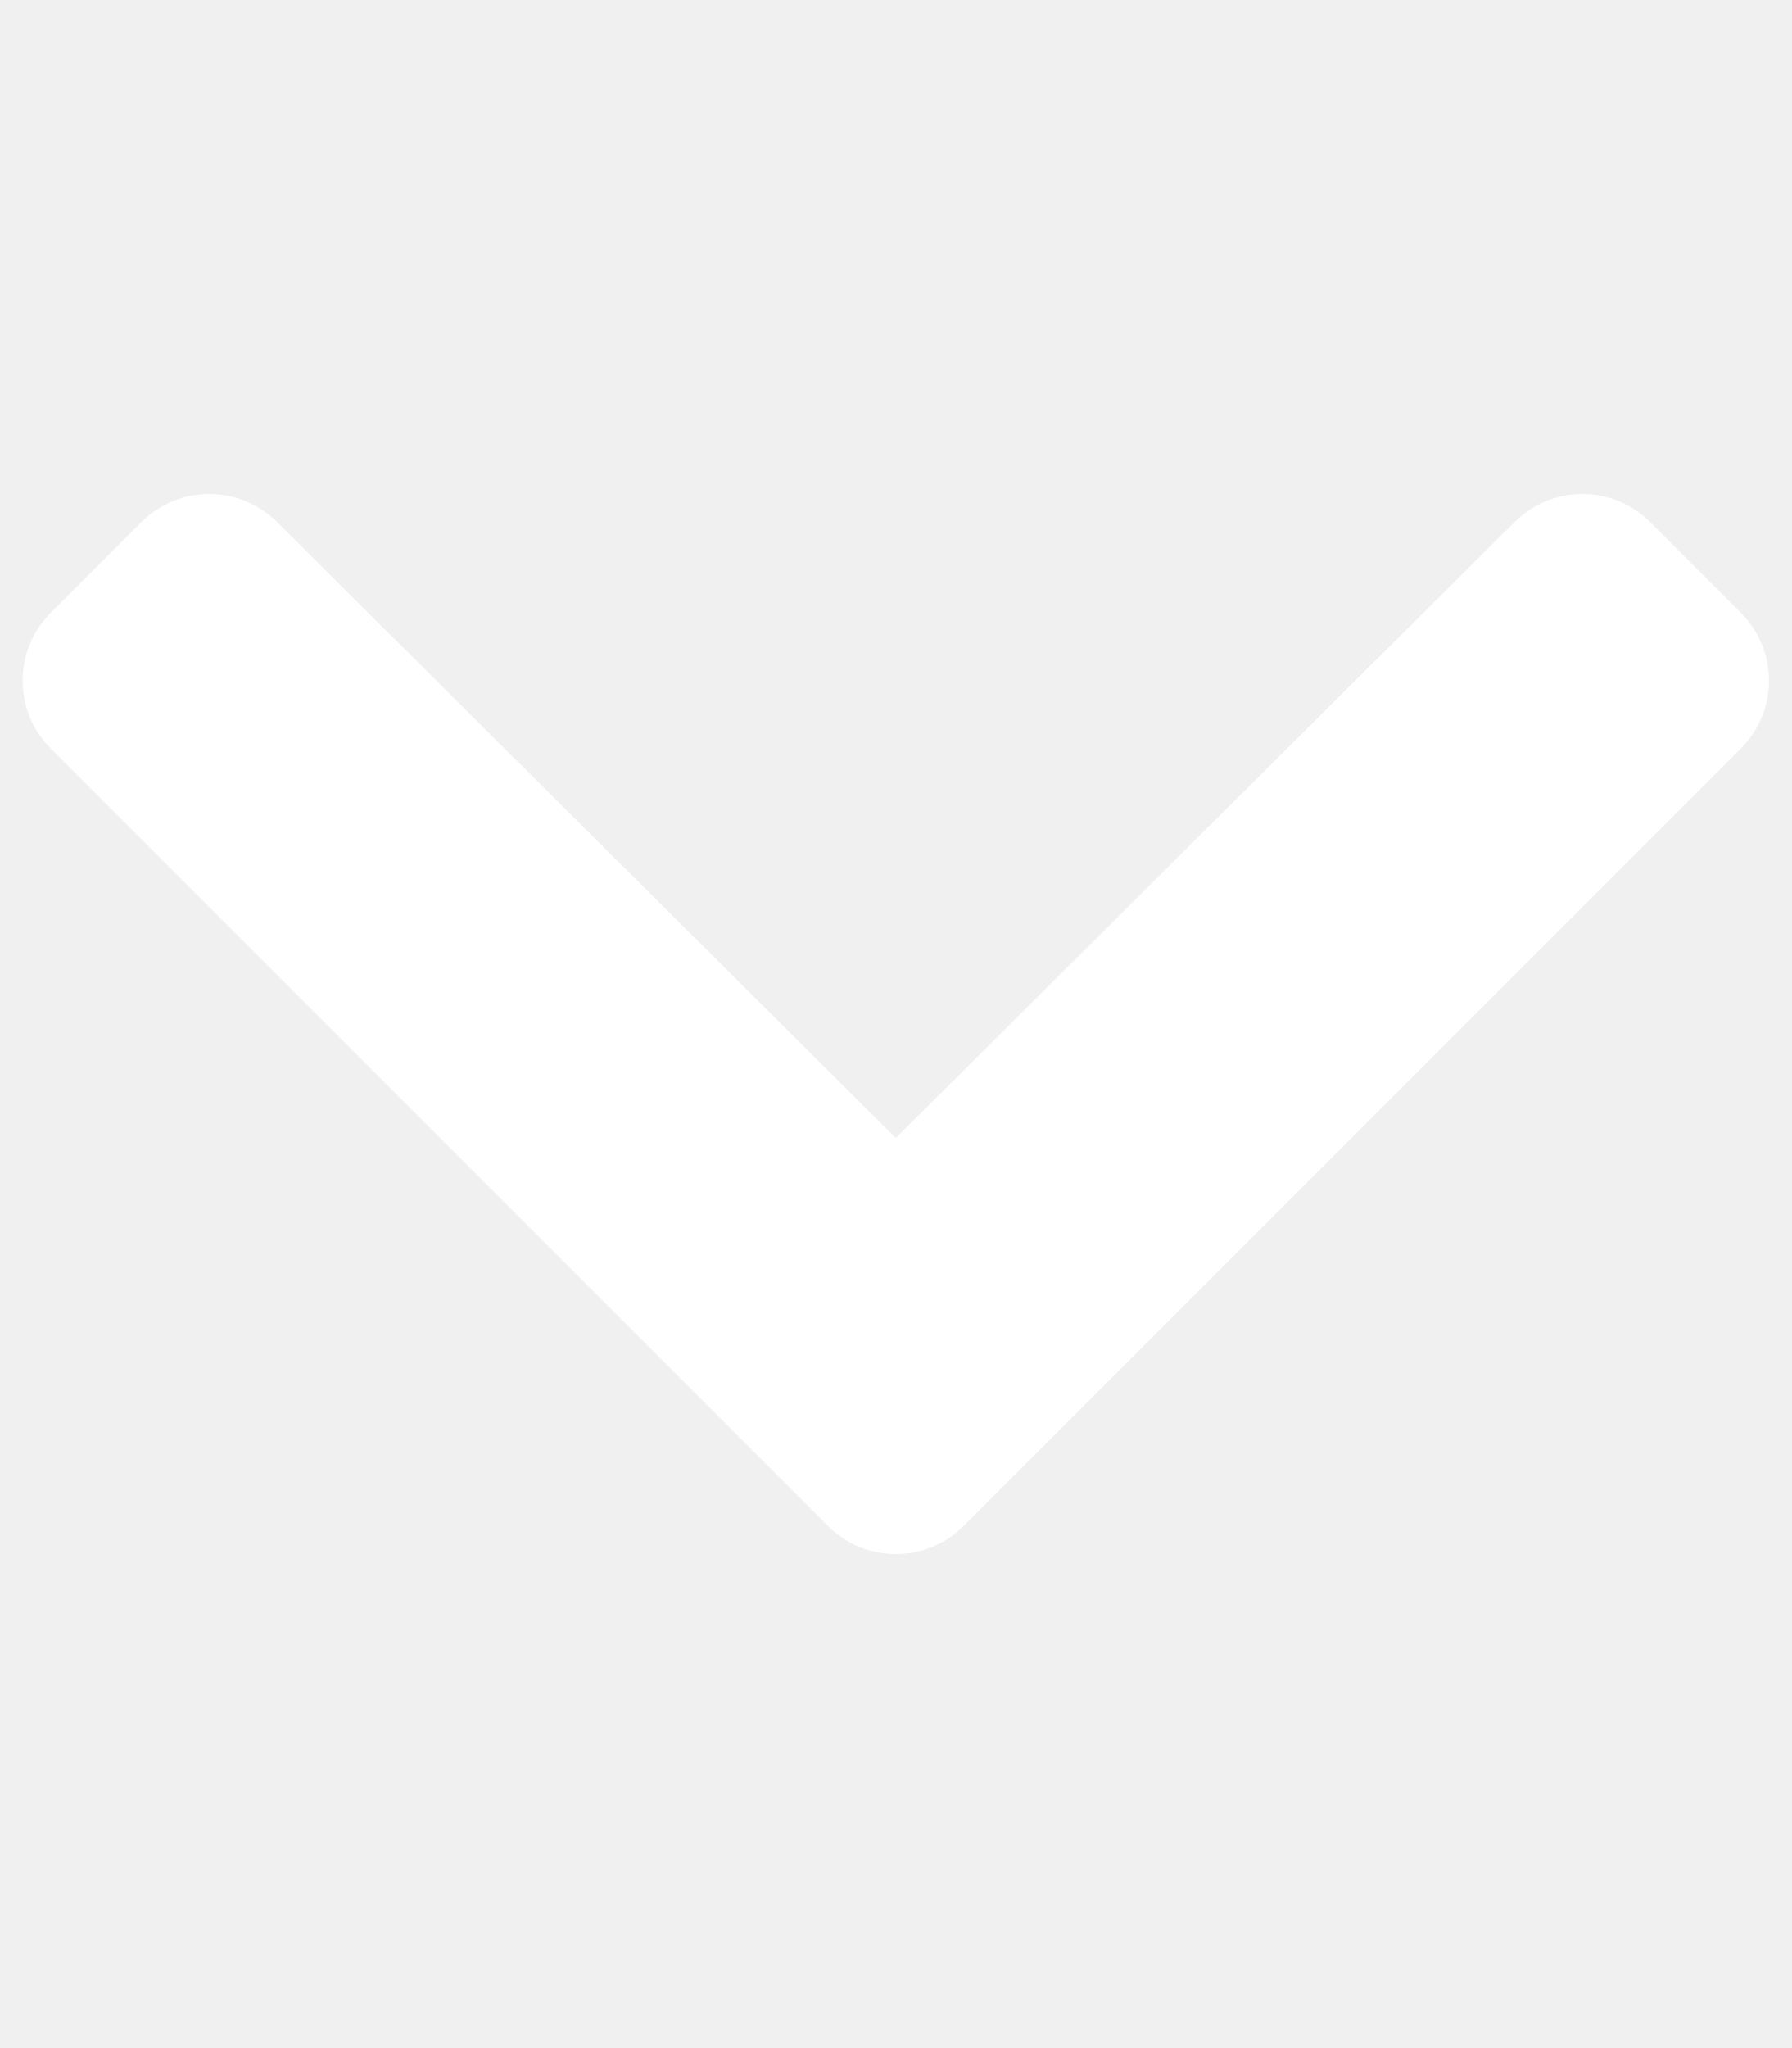
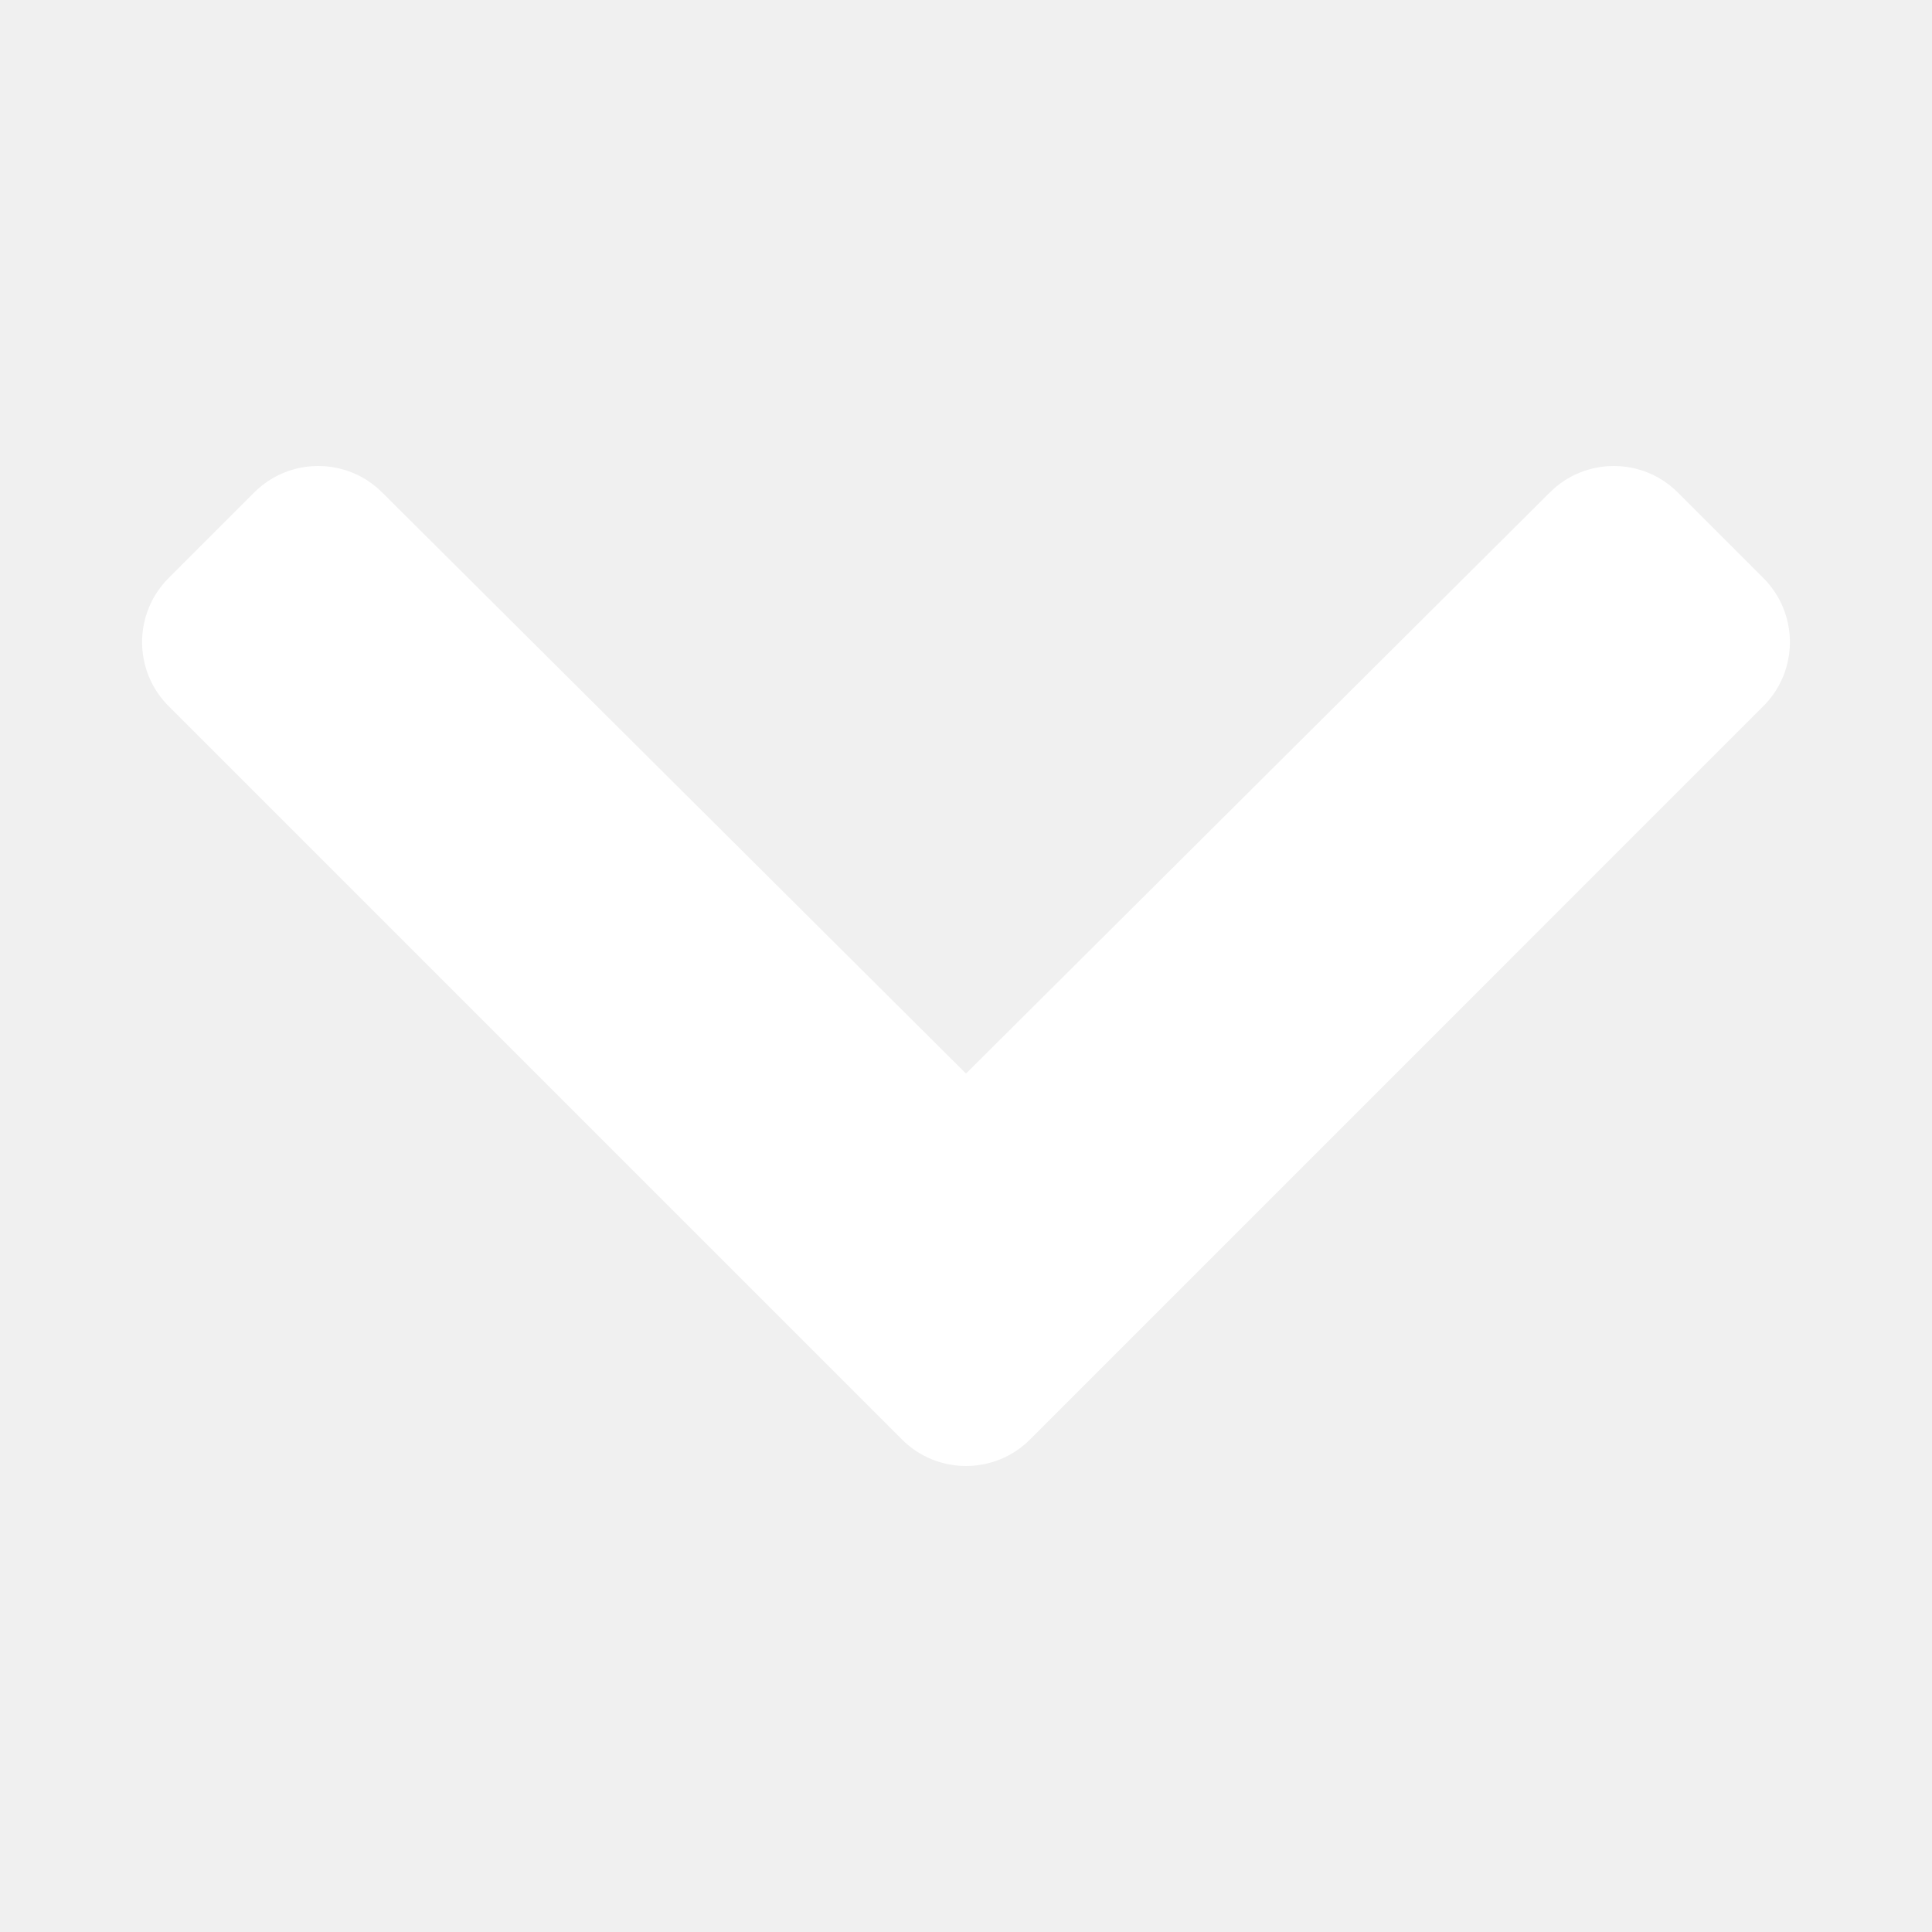
- <svg xmlns="http://www.w3.org/2000/svg" aria-hidden="true" focusable="false" data-prefix="fas" data-icon="chevron-down" class="svg-inline--fa fa-chevron-down fa-w-14" role="img" viewBox="0 0 448 512">
+ <svg xmlns="http://www.w3.org/2000/svg" aria-hidden="true" focusable="false" data-prefix="fas" data-icon="chevron-down" class="svg-inline--fa fa-chevron-down fa-w-14" role="img" width="20px" height="20px" viewBox="0 0 448 512">
  <path fill="#ffffff" d="M207.029 381.476L12.686 187.132c-9.373-9.373-9.373-24.569 0-33.941l22.667-22.667c9.357-9.357 24.522-9.375 33.901-.04L224 284.505l154.745-154.021c9.379-9.335 24.544-9.317 33.901.04l22.667 22.667c9.373 9.373 9.373 24.569 0 33.941L240.971 381.476c-9.373 9.372-24.569 9.372-33.942 0z" />
</svg>
